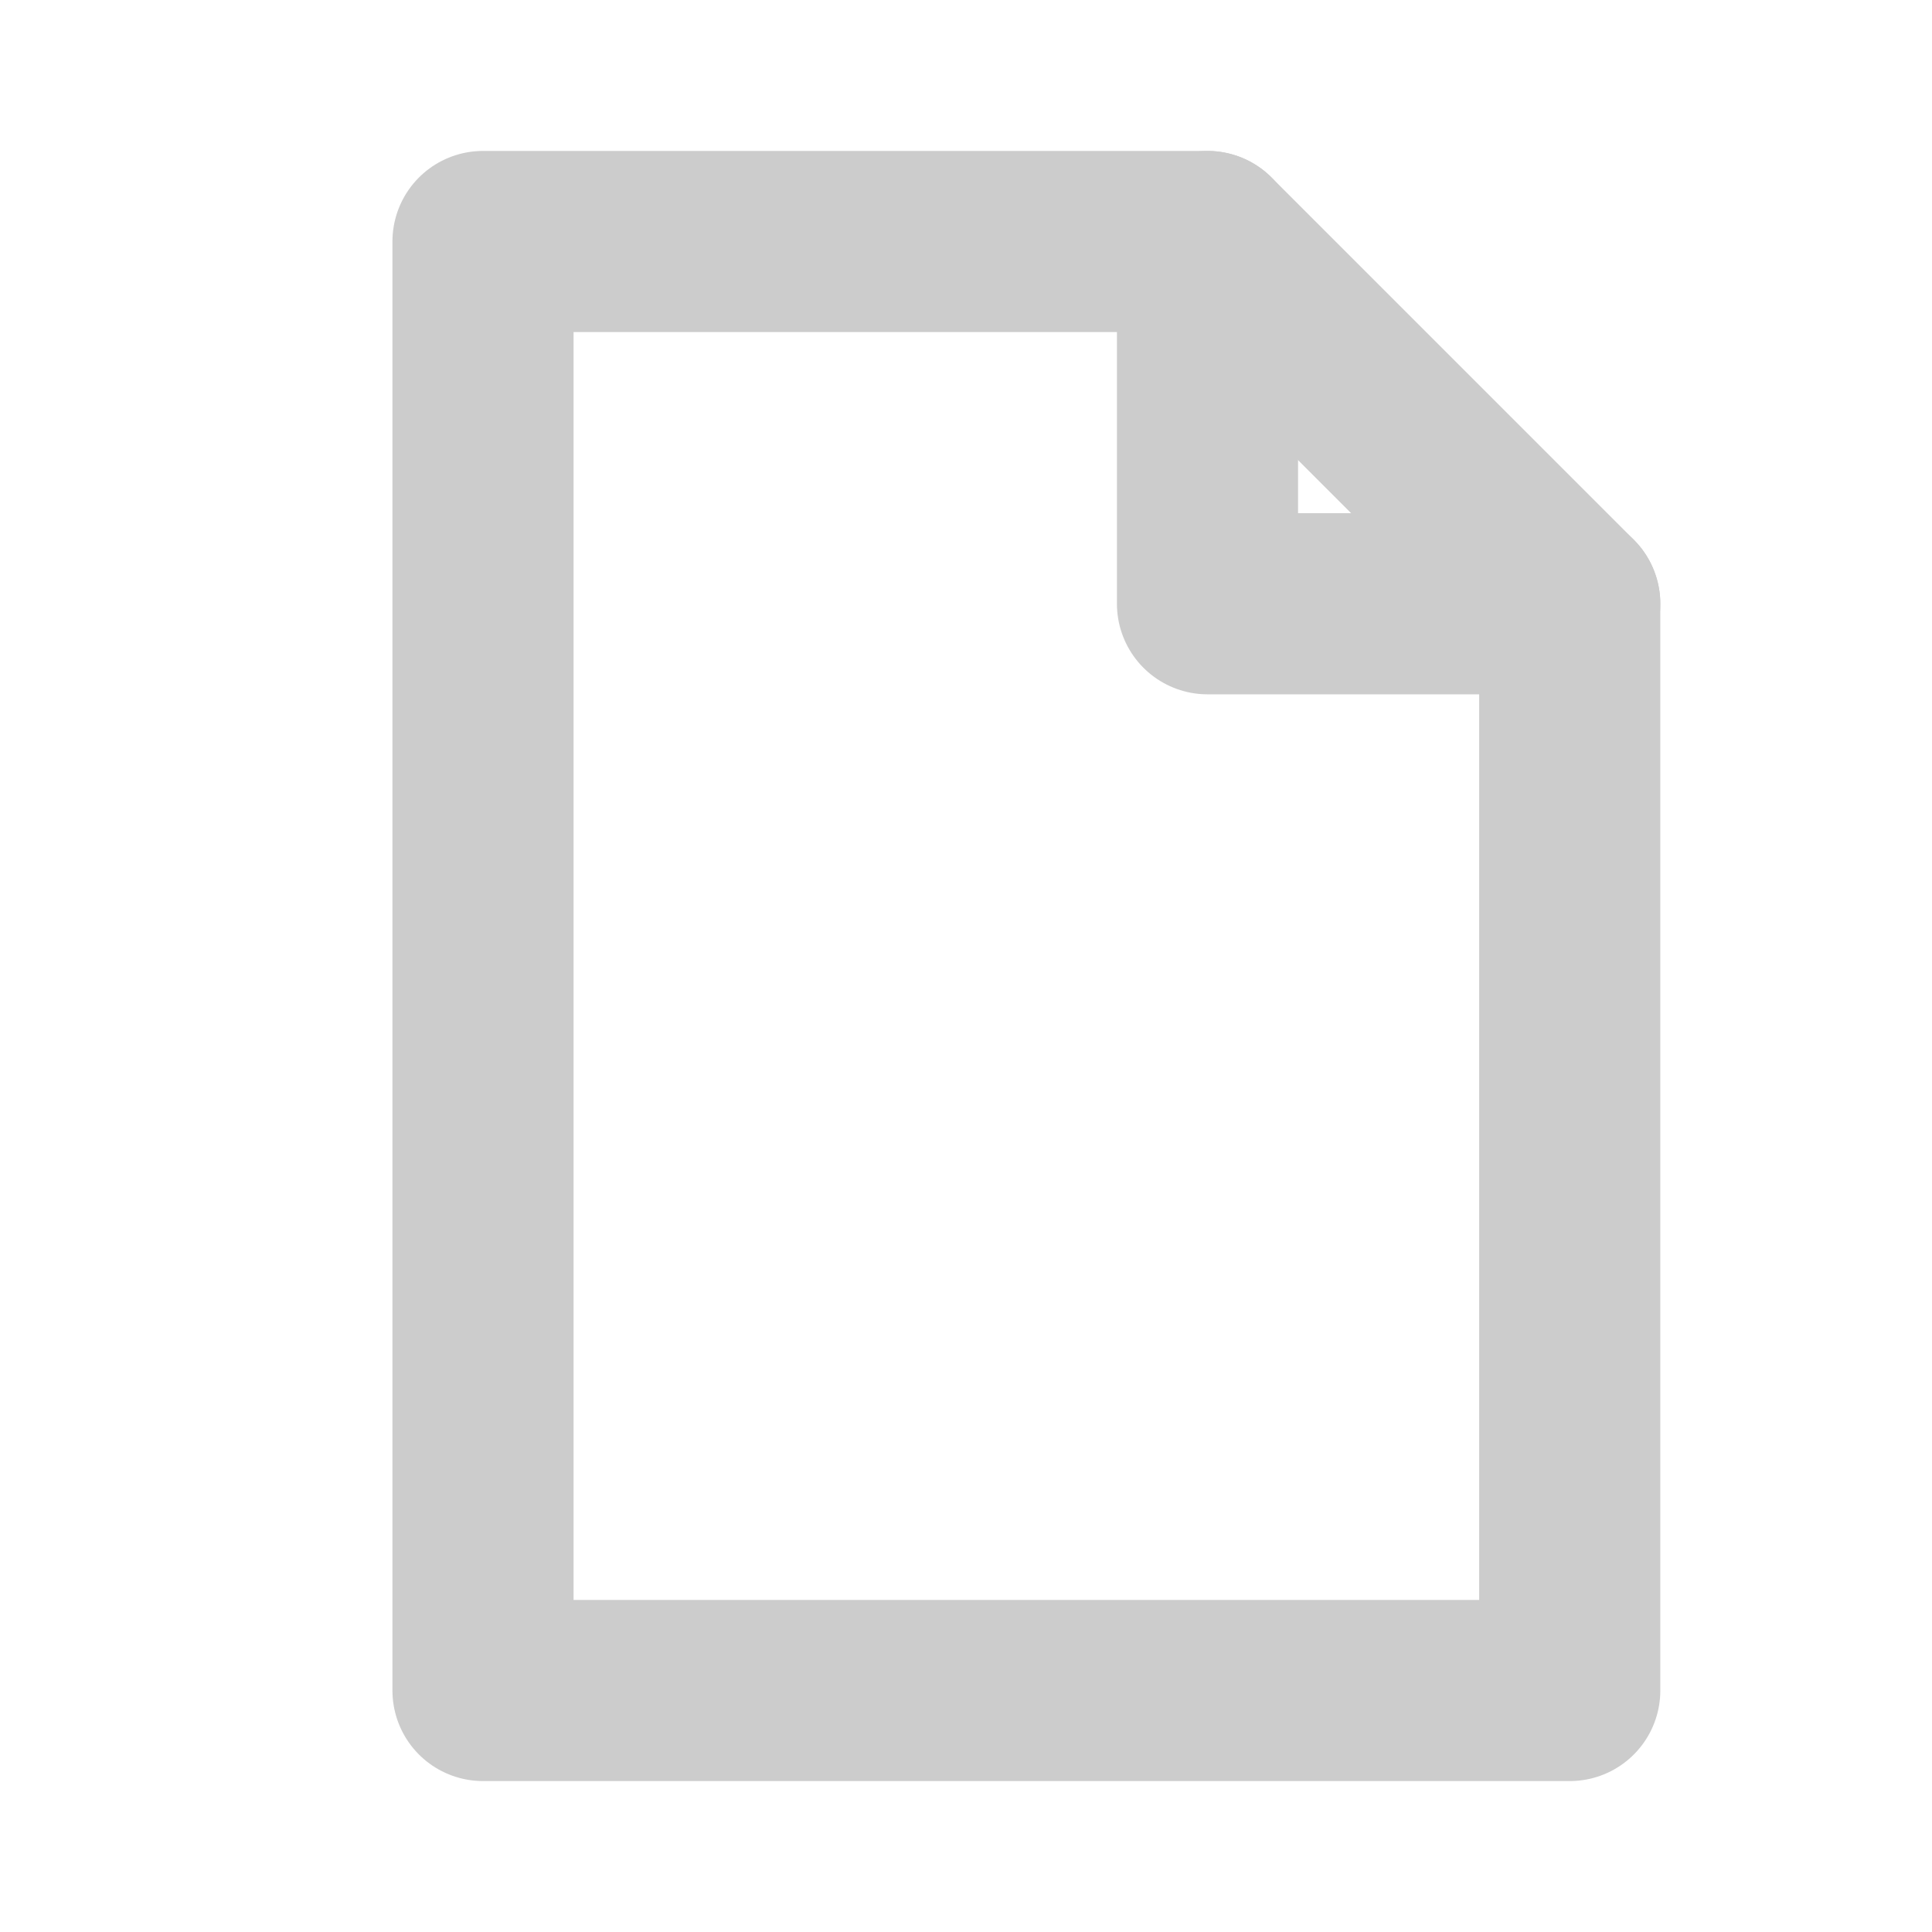
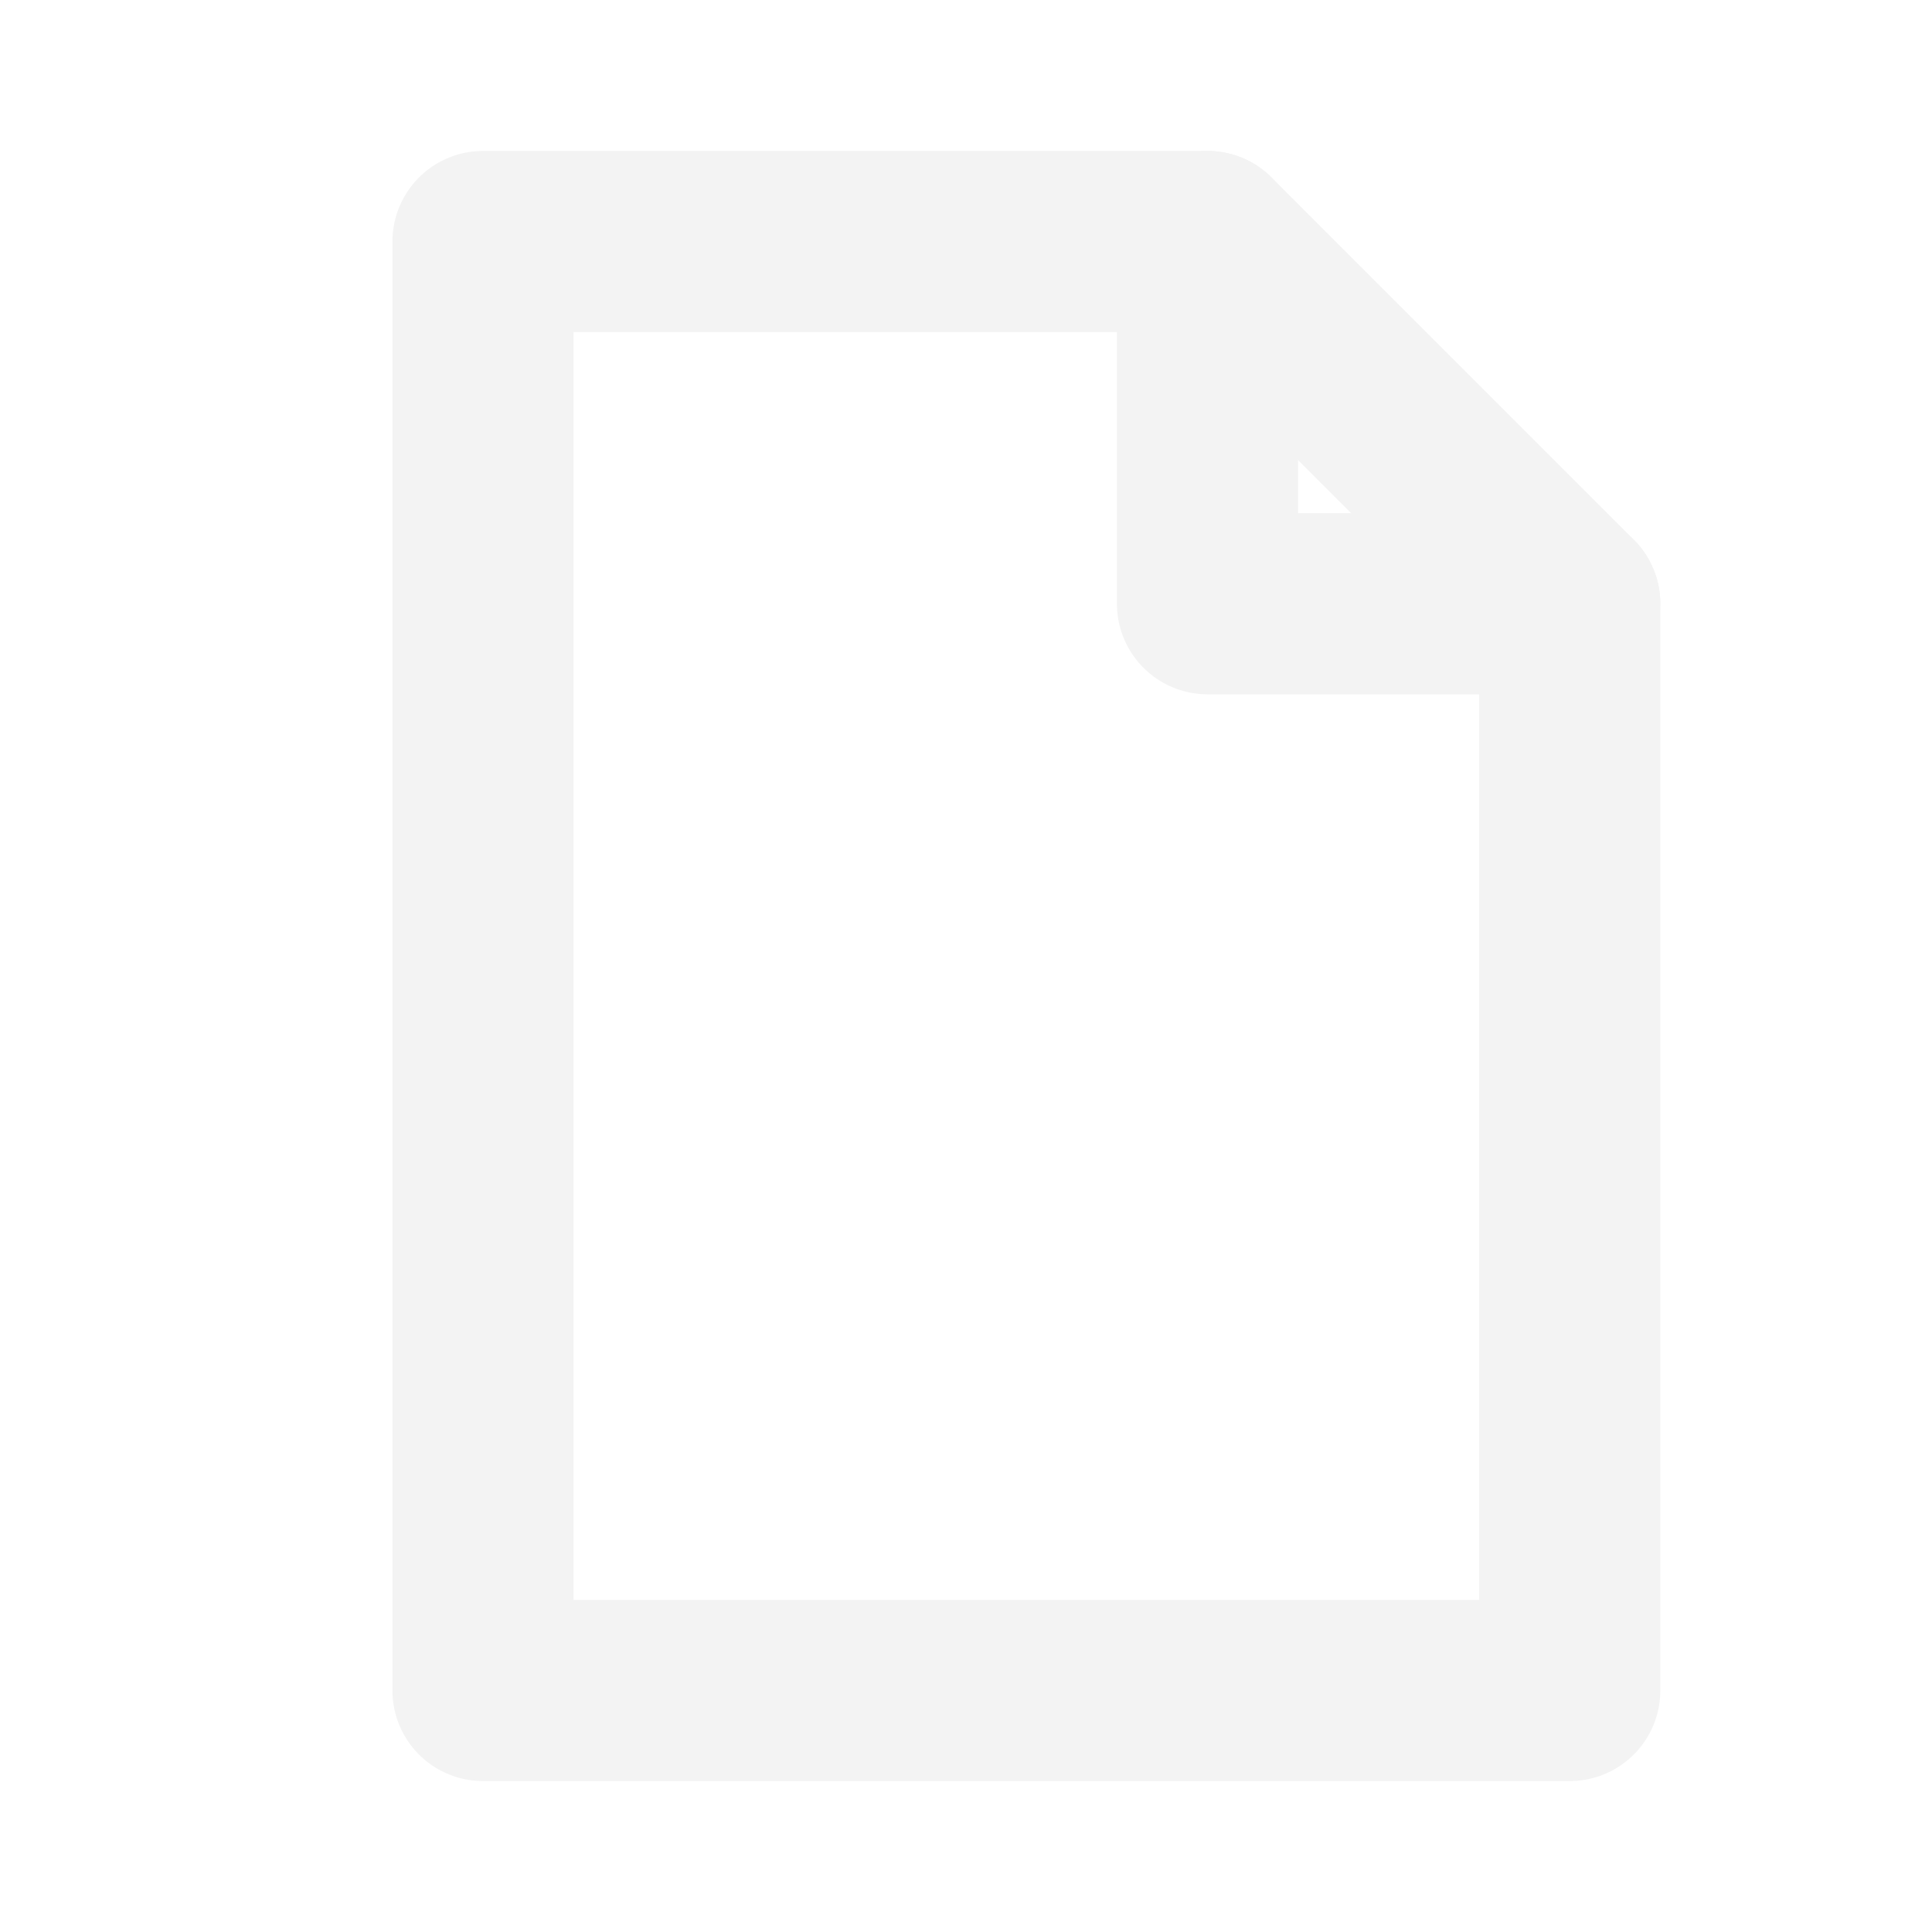
- <svg xmlns="http://www.w3.org/2000/svg" width="16" height="16" viewBox="0 0 16 16" fill="none" stroke="#CCCCCC" stroke-width="1.5" stroke-linecap="round" stroke-linejoin="round">
+ <svg xmlns="http://www.w3.org/2000/svg" width="16" height="16" viewBox="0 0 16 16" fill="none" stroke="#F3F3F3" stroke-width="1.5" stroke-linecap="round" stroke-linejoin="round">
  <path d="M4 2 L10 2 L13 5 L13 14 L4 14 Z" />
  <polyline points="10 2 10 5 13 5" />
</svg>
